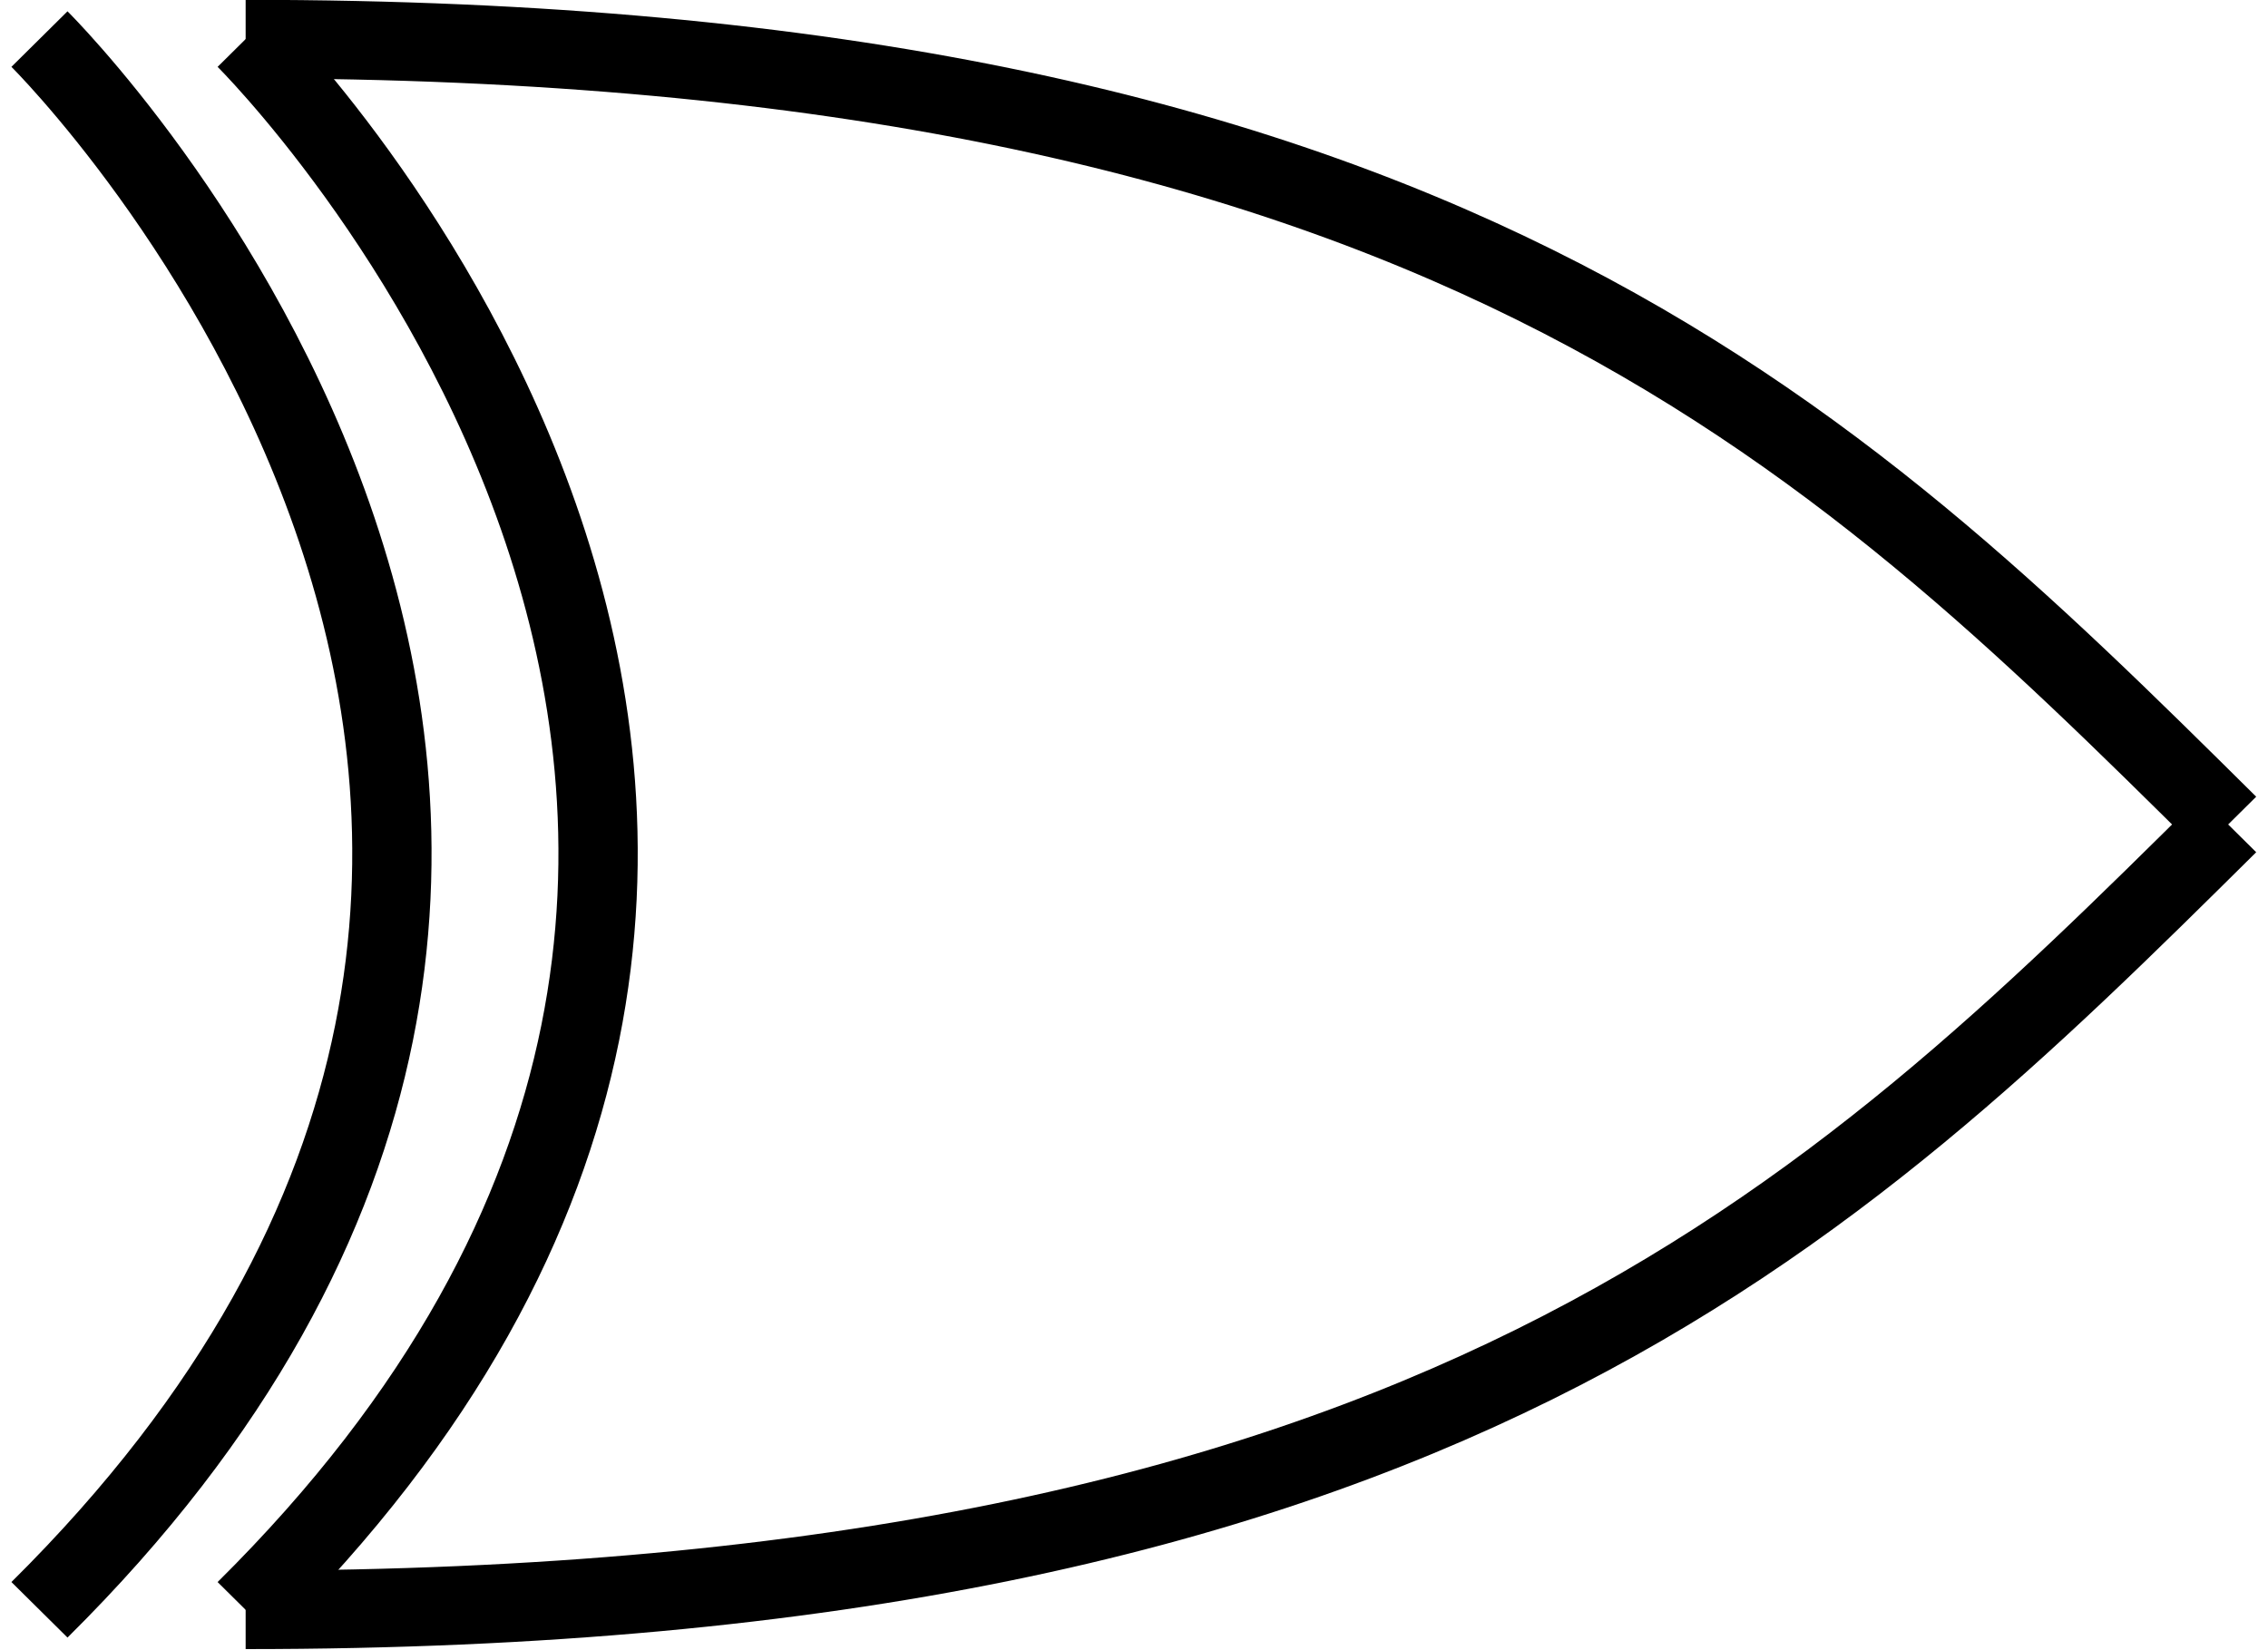
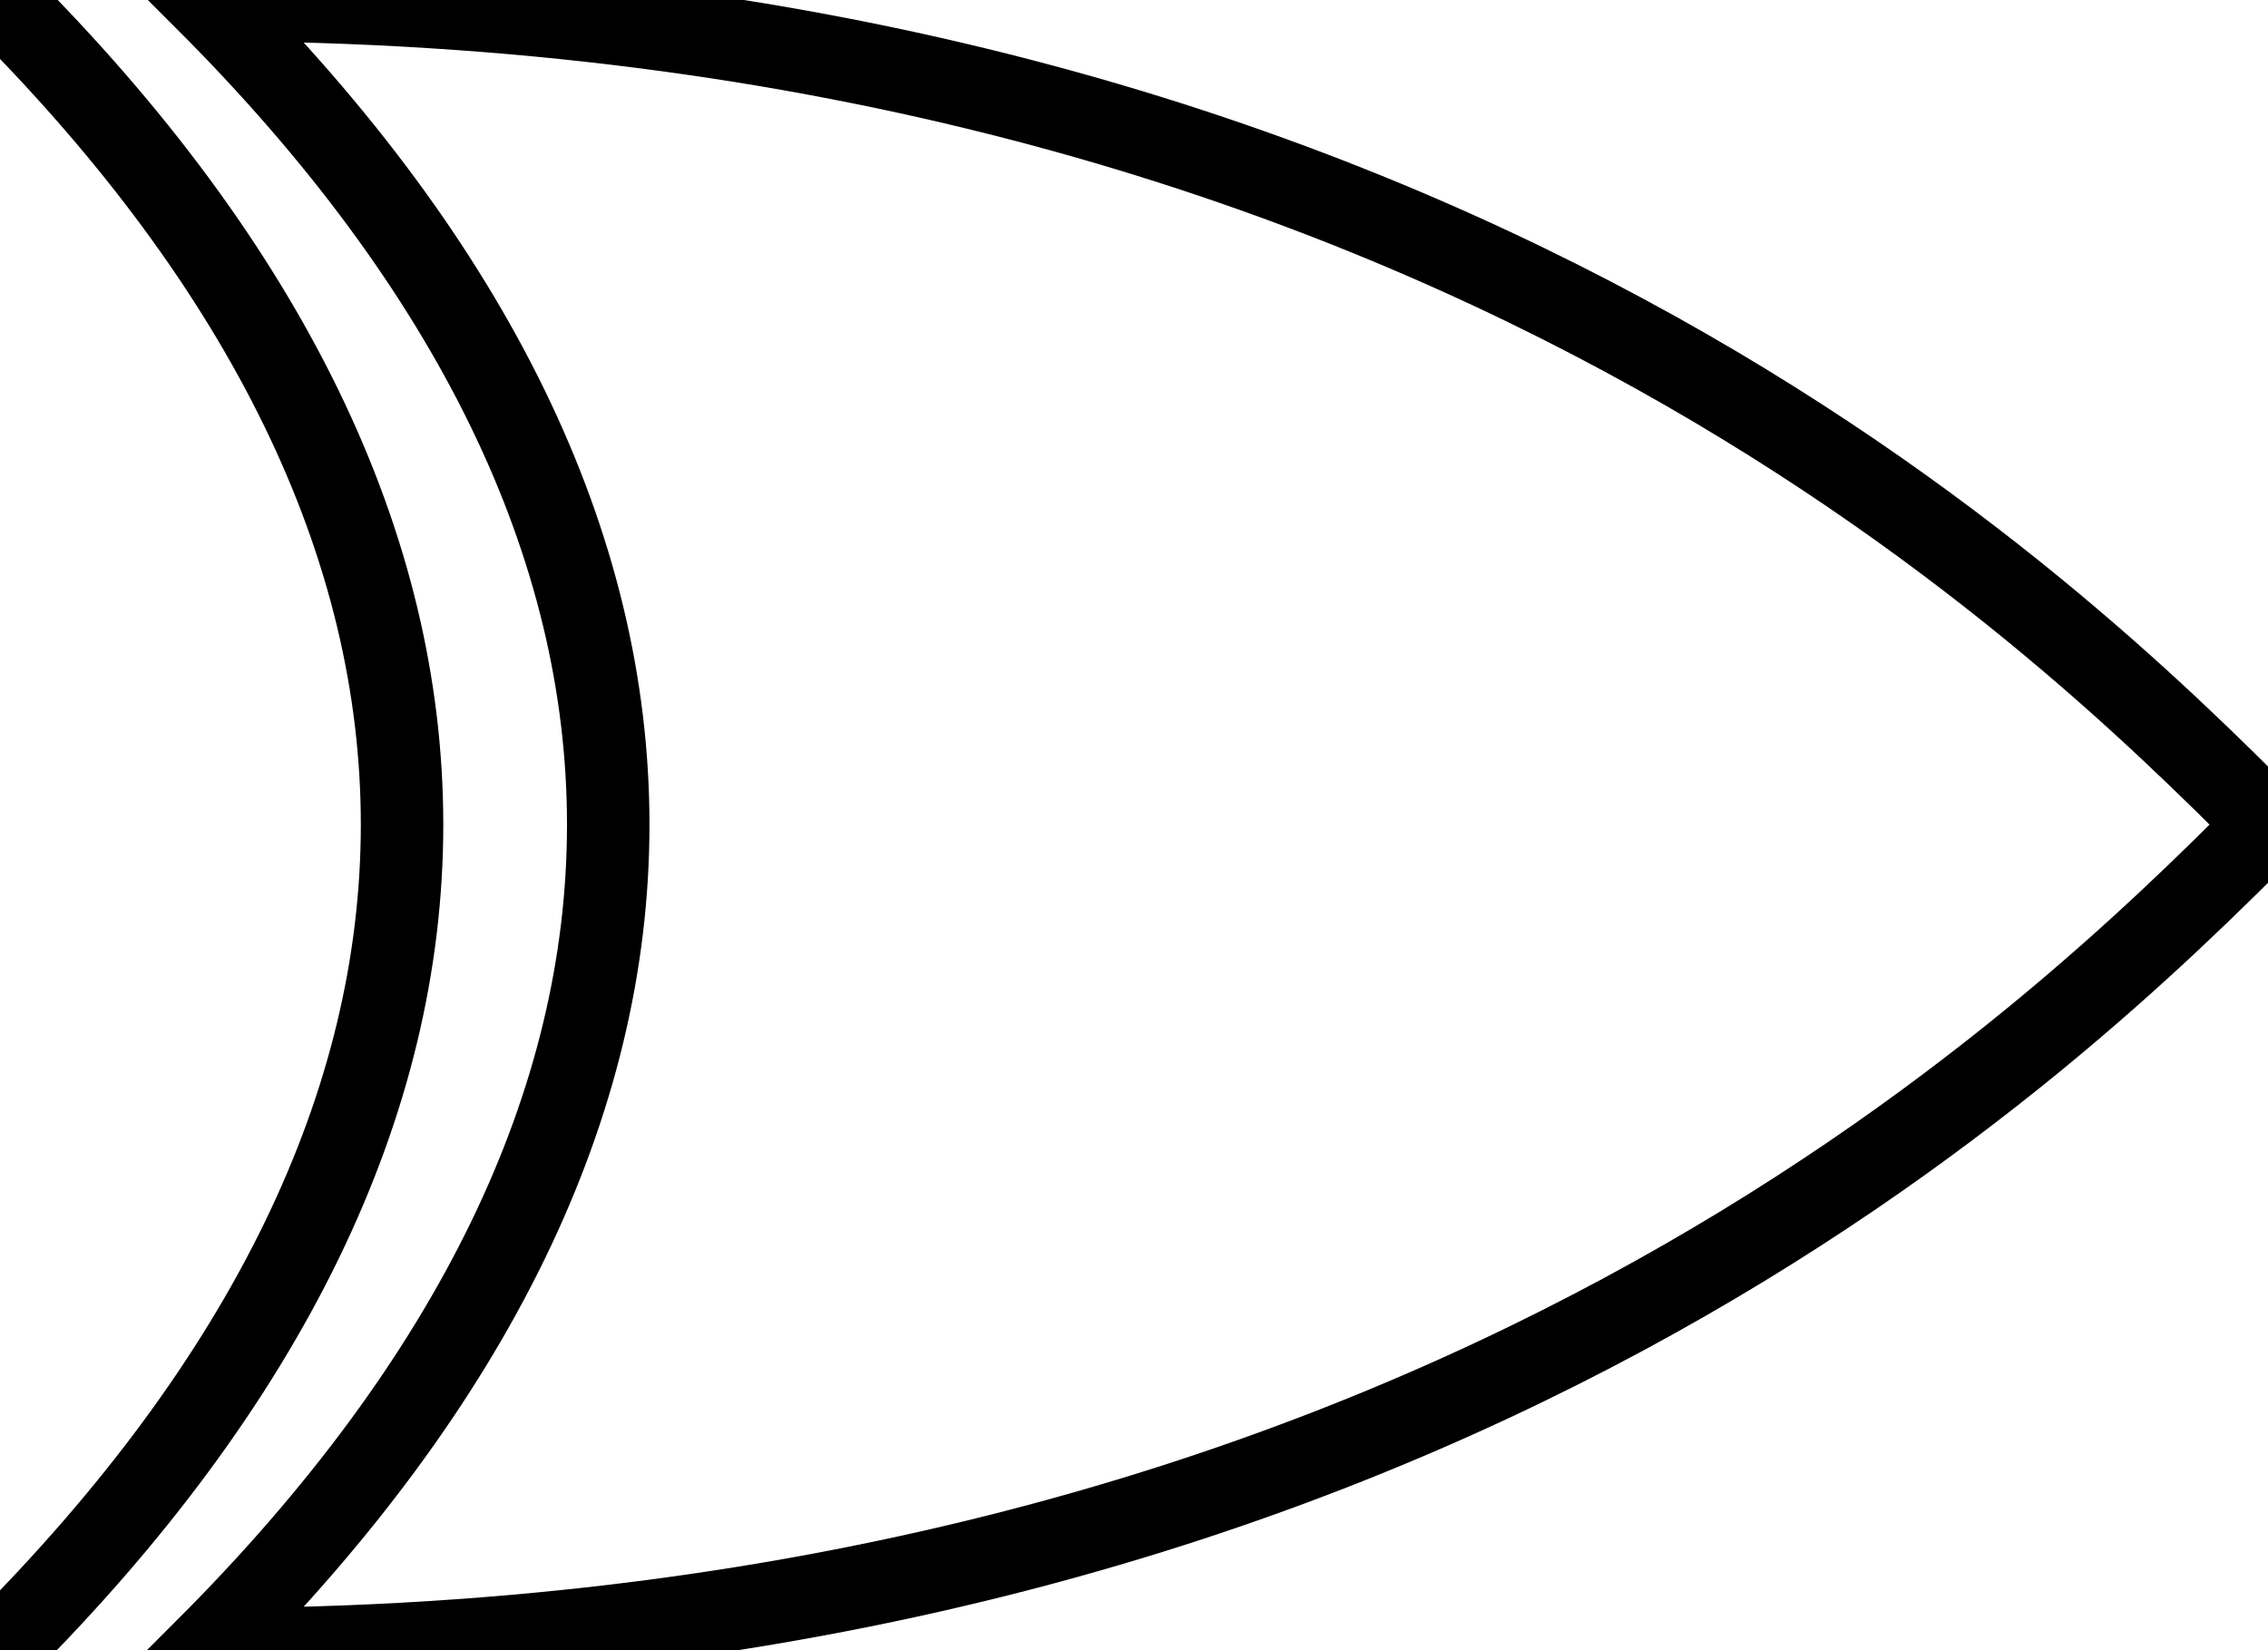
- <svg xmlns="http://www.w3.org/2000/svg" version="1.1" viewBox="0 0 55 40" preserveAspectRatio="xMidYMid" id="svg2" width="100%" height="100%" style="fill-rule:evenodd">
-   <defs id="defs104" />
-   <g visibility="visible" id="Default" style="visibility:visible" transform="translate(0,-29660)">
-     <g style="fill:none;stroke:none" id="g7">
-       <rect x="0" y="0" width="21000" height="29700" id="rect9" />
-     </g>
-   </g>
-   <g style="visibility:visible" id="g66" transform="matrix(0.01923077,0,0,0.01904762,-13.27382,-84.766)">
-     <g id="g70">
-       <g style="fill:none;stroke:#000000;stroke-width:100;stroke-linejoin:round" id="g72">
-         <path style="fill:none" d="m 1000,4500 c 1500,0 2000,500 2500,1000" id="path74" />
-       </g>
-       <g id="g76" />
-     </g>
-   </g>
-   <g style="visibility:visible" id="g78" transform="matrix(0.01923077,0,0,0.01904762,-13.27382,-84.766)">
-     <g id="g82">
-       <g style="fill:none;stroke:#000000;stroke-width:100;stroke-linejoin:round" id="g84">
-         <path style="fill:none" d="m 1000,6500 c 1500,0 2000,-500 2500,-1000" id="path86" />
-       </g>
-       <g id="g88" />
-     </g>
-   </g>
-   <g style="visibility:visible" id="g90" transform="matrix(0.01923077,0,0,0.01904762,-13.27382,-84.766)">
-     <g id="g94">
-       <g style="fill:none;stroke:#000000;stroke-width:100;stroke-linejoin:round" id="g96">
-         <path style="fill:none" d="m 1000,6500 c 1000,-1000 0,-2000 0,-2000" id="path98" />
-       </g>
-       <g id="g100" />
-     </g>
-   </g>
-   <g style="fill-rule:evenodd;visibility:visible" id="g90-2" transform="matrix(0.01923077,0,0,0.01904762,-18.27382,-84.76648)">
-     <g id="g94-0">
-       <g style="fill:none;stroke:#000000;stroke-width:100;stroke-linejoin:round" id="g96-2">
-         <path style="fill:none" d="m 1000,6500 c 1000,-1000 0,-2000 0,-2000" id="path98-1" />
-       </g>
-       <g id="g100-7" />
-     </g>
+ <svg xmlns="http://www.w3.org/2000/svg" width="55" height="40" id="svg5586" version="1.1">
+   <defs id="defs5588" />
+   <g id="layer1" transform="translate(0,-1012.362)">
+     <path style="fill:none;stroke:#000000;stroke-width:2;stroke-linecap:butt;stroke-linejoin:miter;stroke-miterlimit:4;stroke-opacity:1;stroke-dasharray:none" d="m 5,1012.362 c 30,0 45,15 50,20 -5,5 -20,20 -50,20 13,-13 13,-27 0,-40 z" id="path5010" />
+     <path style="fill:none;stroke:#000000;stroke-width:2;stroke-linecap:round;stroke-linejoin:miter;stroke-opacity:1;stroke-miterlimit:4;stroke-dasharray:none" d="M 0,0 C 13,13 13,27 0,40" id="path5632" transform="translate(0,1012.362)" />
  </g>
</svg>
